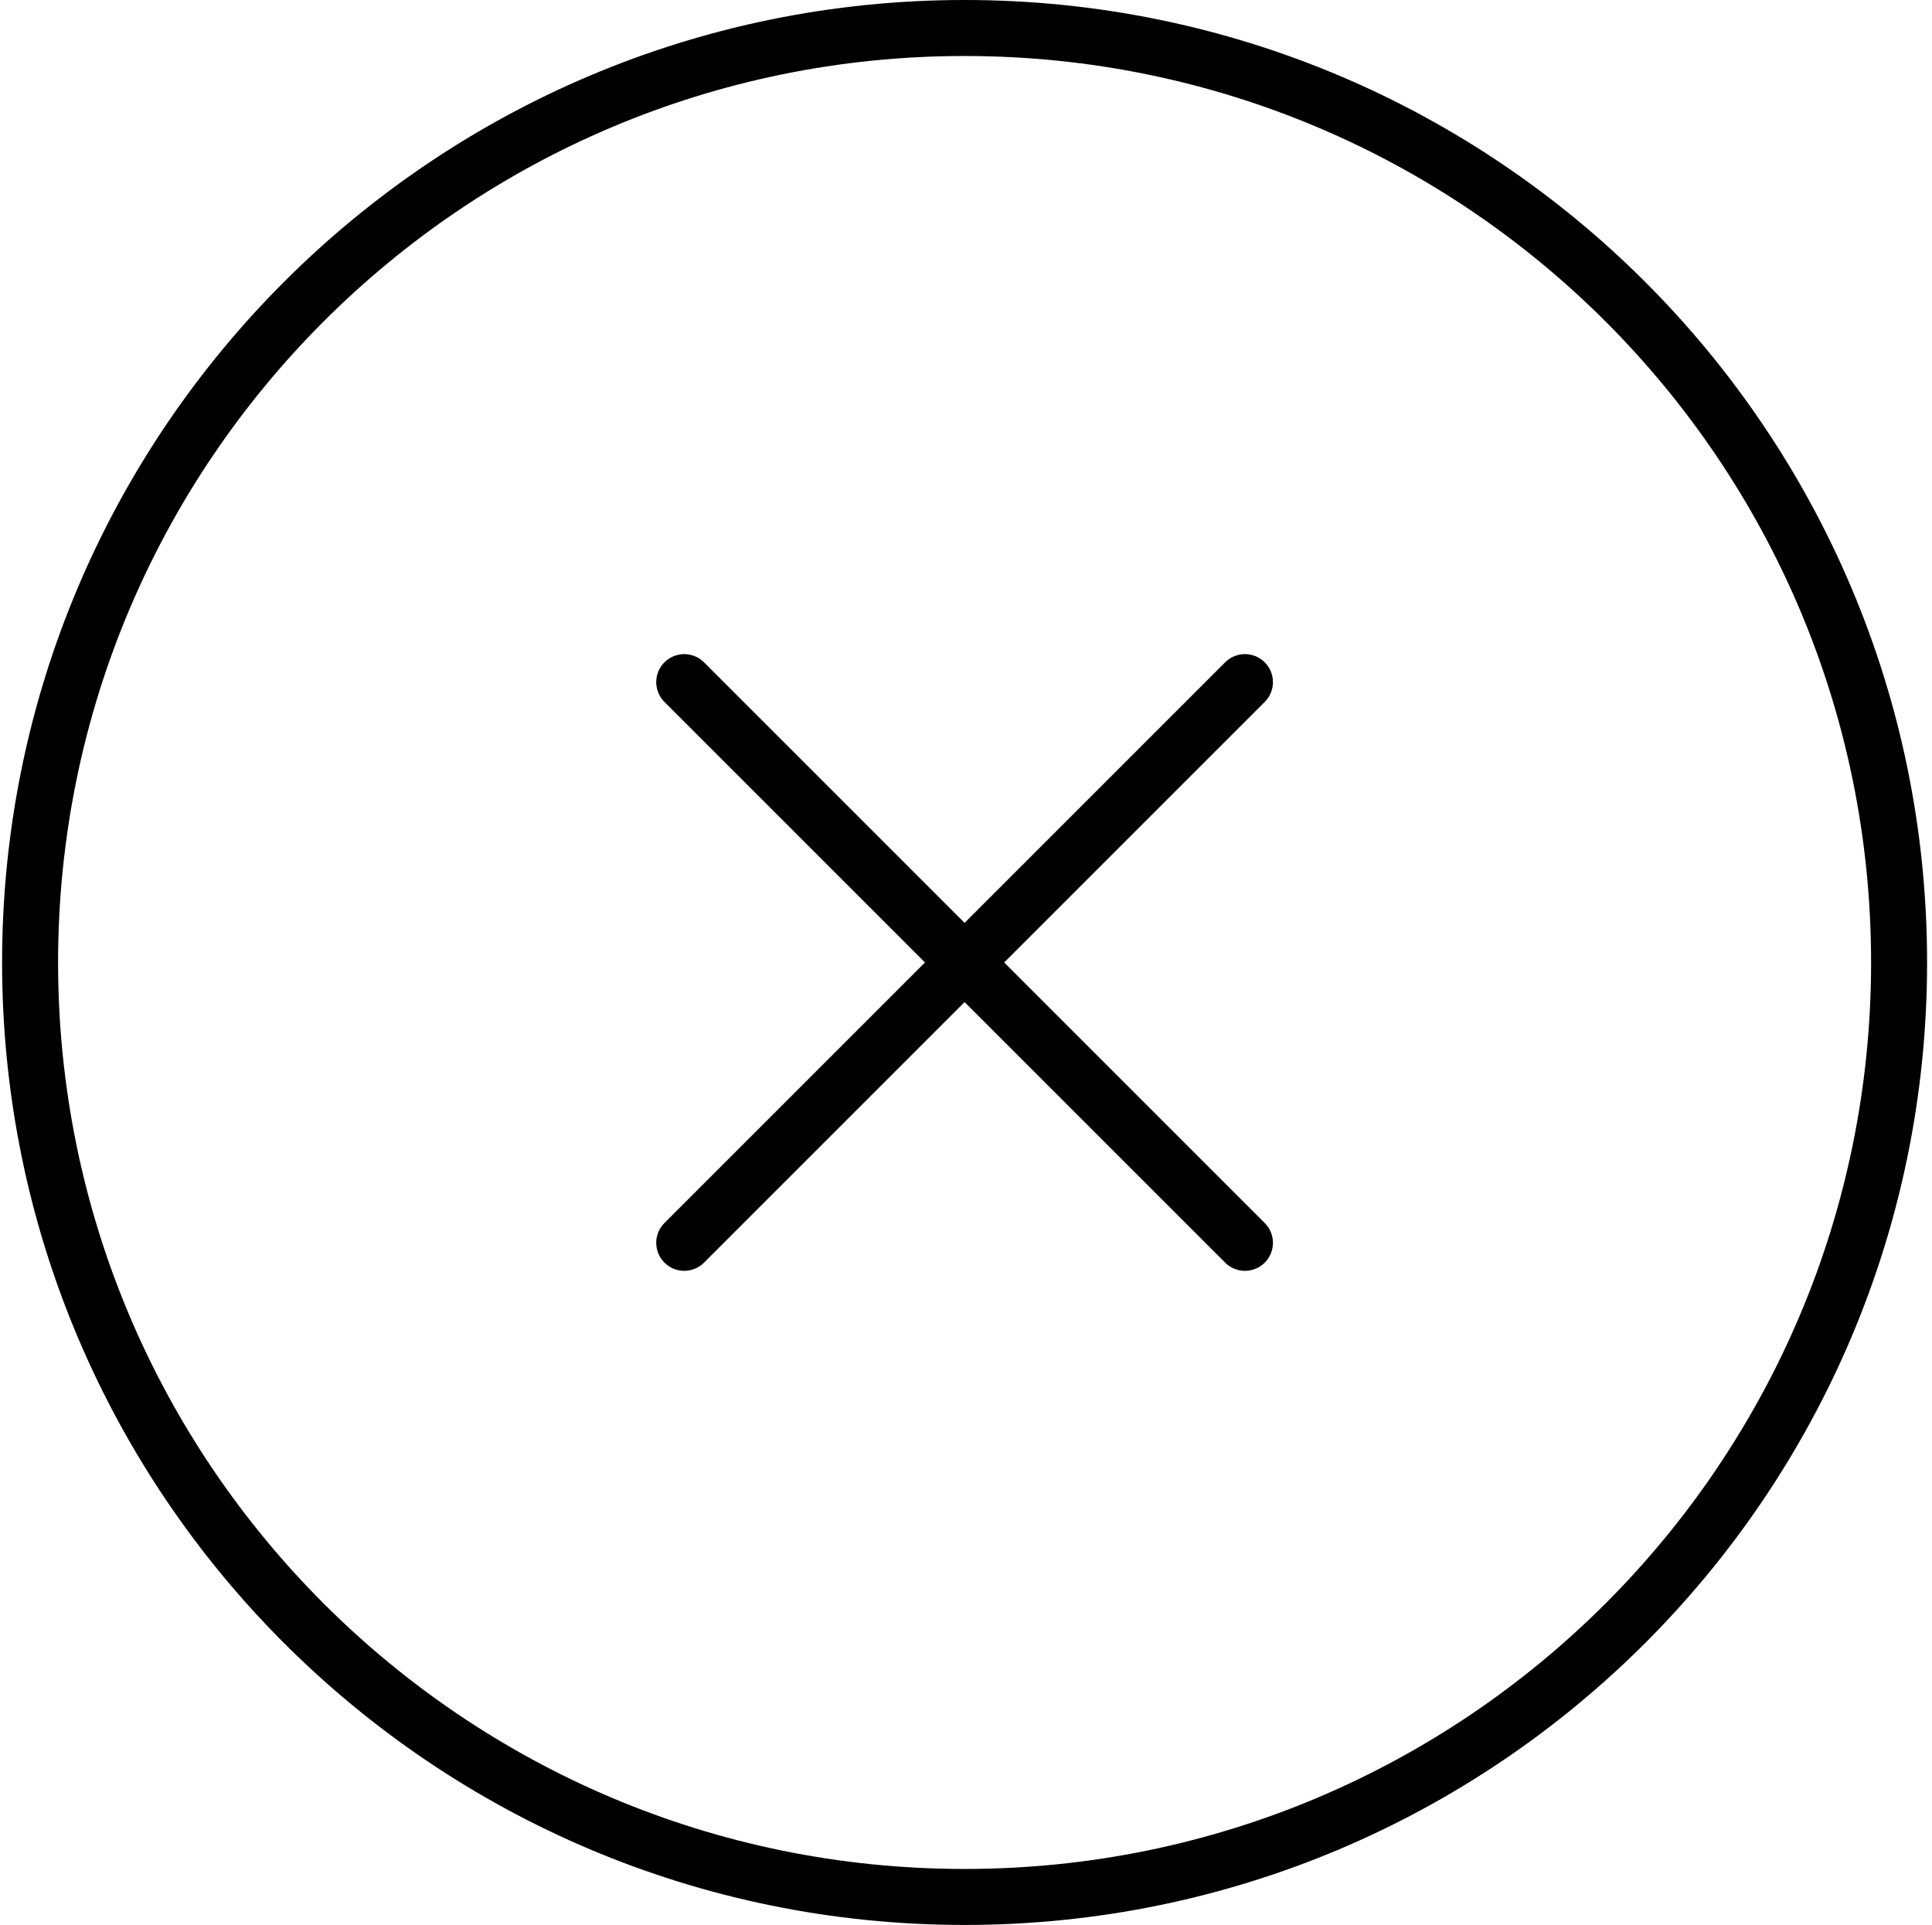
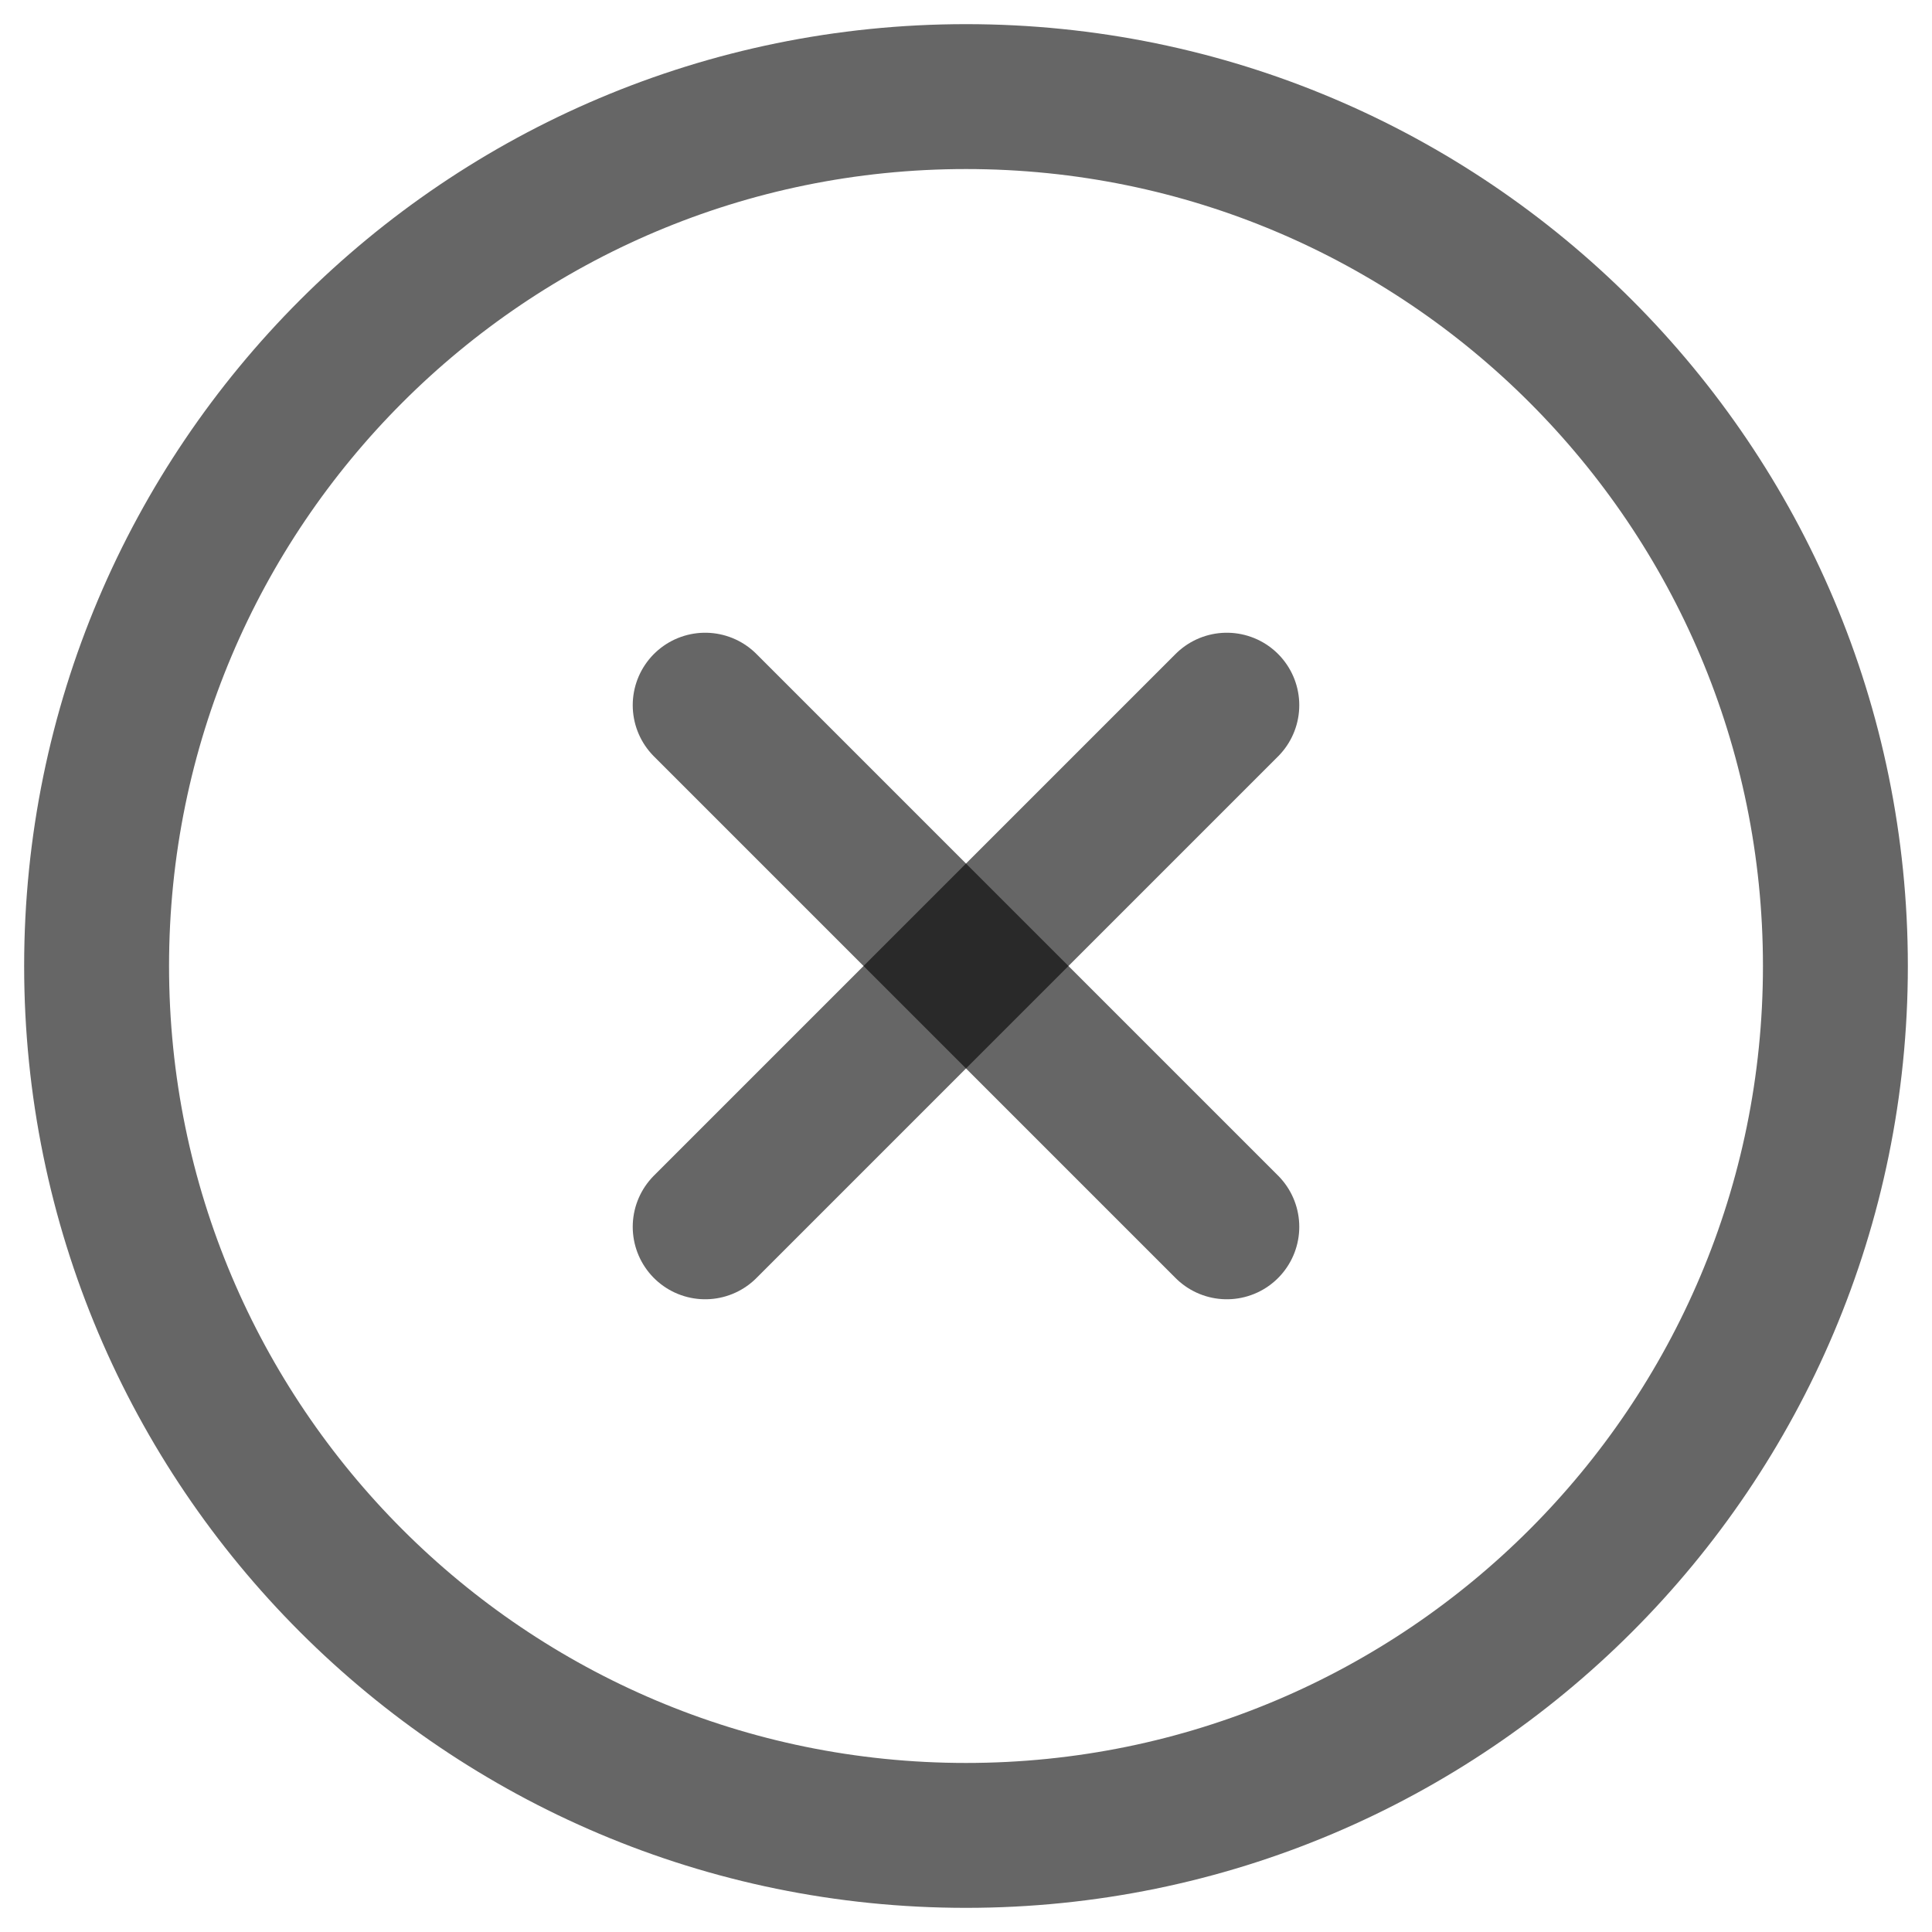
- <svg xmlns="http://www.w3.org/2000/svg" width="276" height="275" viewBox="0 0 276 275" fill="none">
-   <path d="M137.798 271C211.528 271 271.298 211.23 271.298 137.5C271.298 63.77 211.528 4 137.798 4C64.068 4 4.298 63.77 4.298 137.5C4.298 211.23 64.068 271 137.798 271Z" stroke="black" stroke-width="8" stroke-linecap="round" stroke-linejoin="round" />
-   <path d="M177.848 97.45L97.748 177.55" stroke="black" stroke-width="8" stroke-linecap="round" stroke-linejoin="round" />
-   <path d="M97.748 97.45L177.848 177.55" stroke="black" stroke-width="8" stroke-linecap="round" stroke-linejoin="round" />
+ <svg xmlns="http://www.w3.org/2000/svg" width="40" height="40" viewBox="0 0 40 40" fill="none">
+   <path d="M20 38C29.941 38 38 29.941 38 20C38 10.059 29.941 2 20 2C10.059 2 2 10.059 2 20C2 29.941 10.059 38 20 38Z" stroke="black" stroke-opacity="0.6" stroke-width="3" stroke-linecap="round" stroke-linejoin="round" />
+   <path d="M25.4 14.6L14.6 25.4" stroke="black" stroke-opacity="0.6" stroke-width="3" stroke-linecap="round" stroke-linejoin="round" />
+   <path d="M14.6 14.6L25.4 25.4" stroke="black" stroke-opacity="0.6" stroke-width="3" stroke-linecap="round" stroke-linejoin="round" />
</svg>
